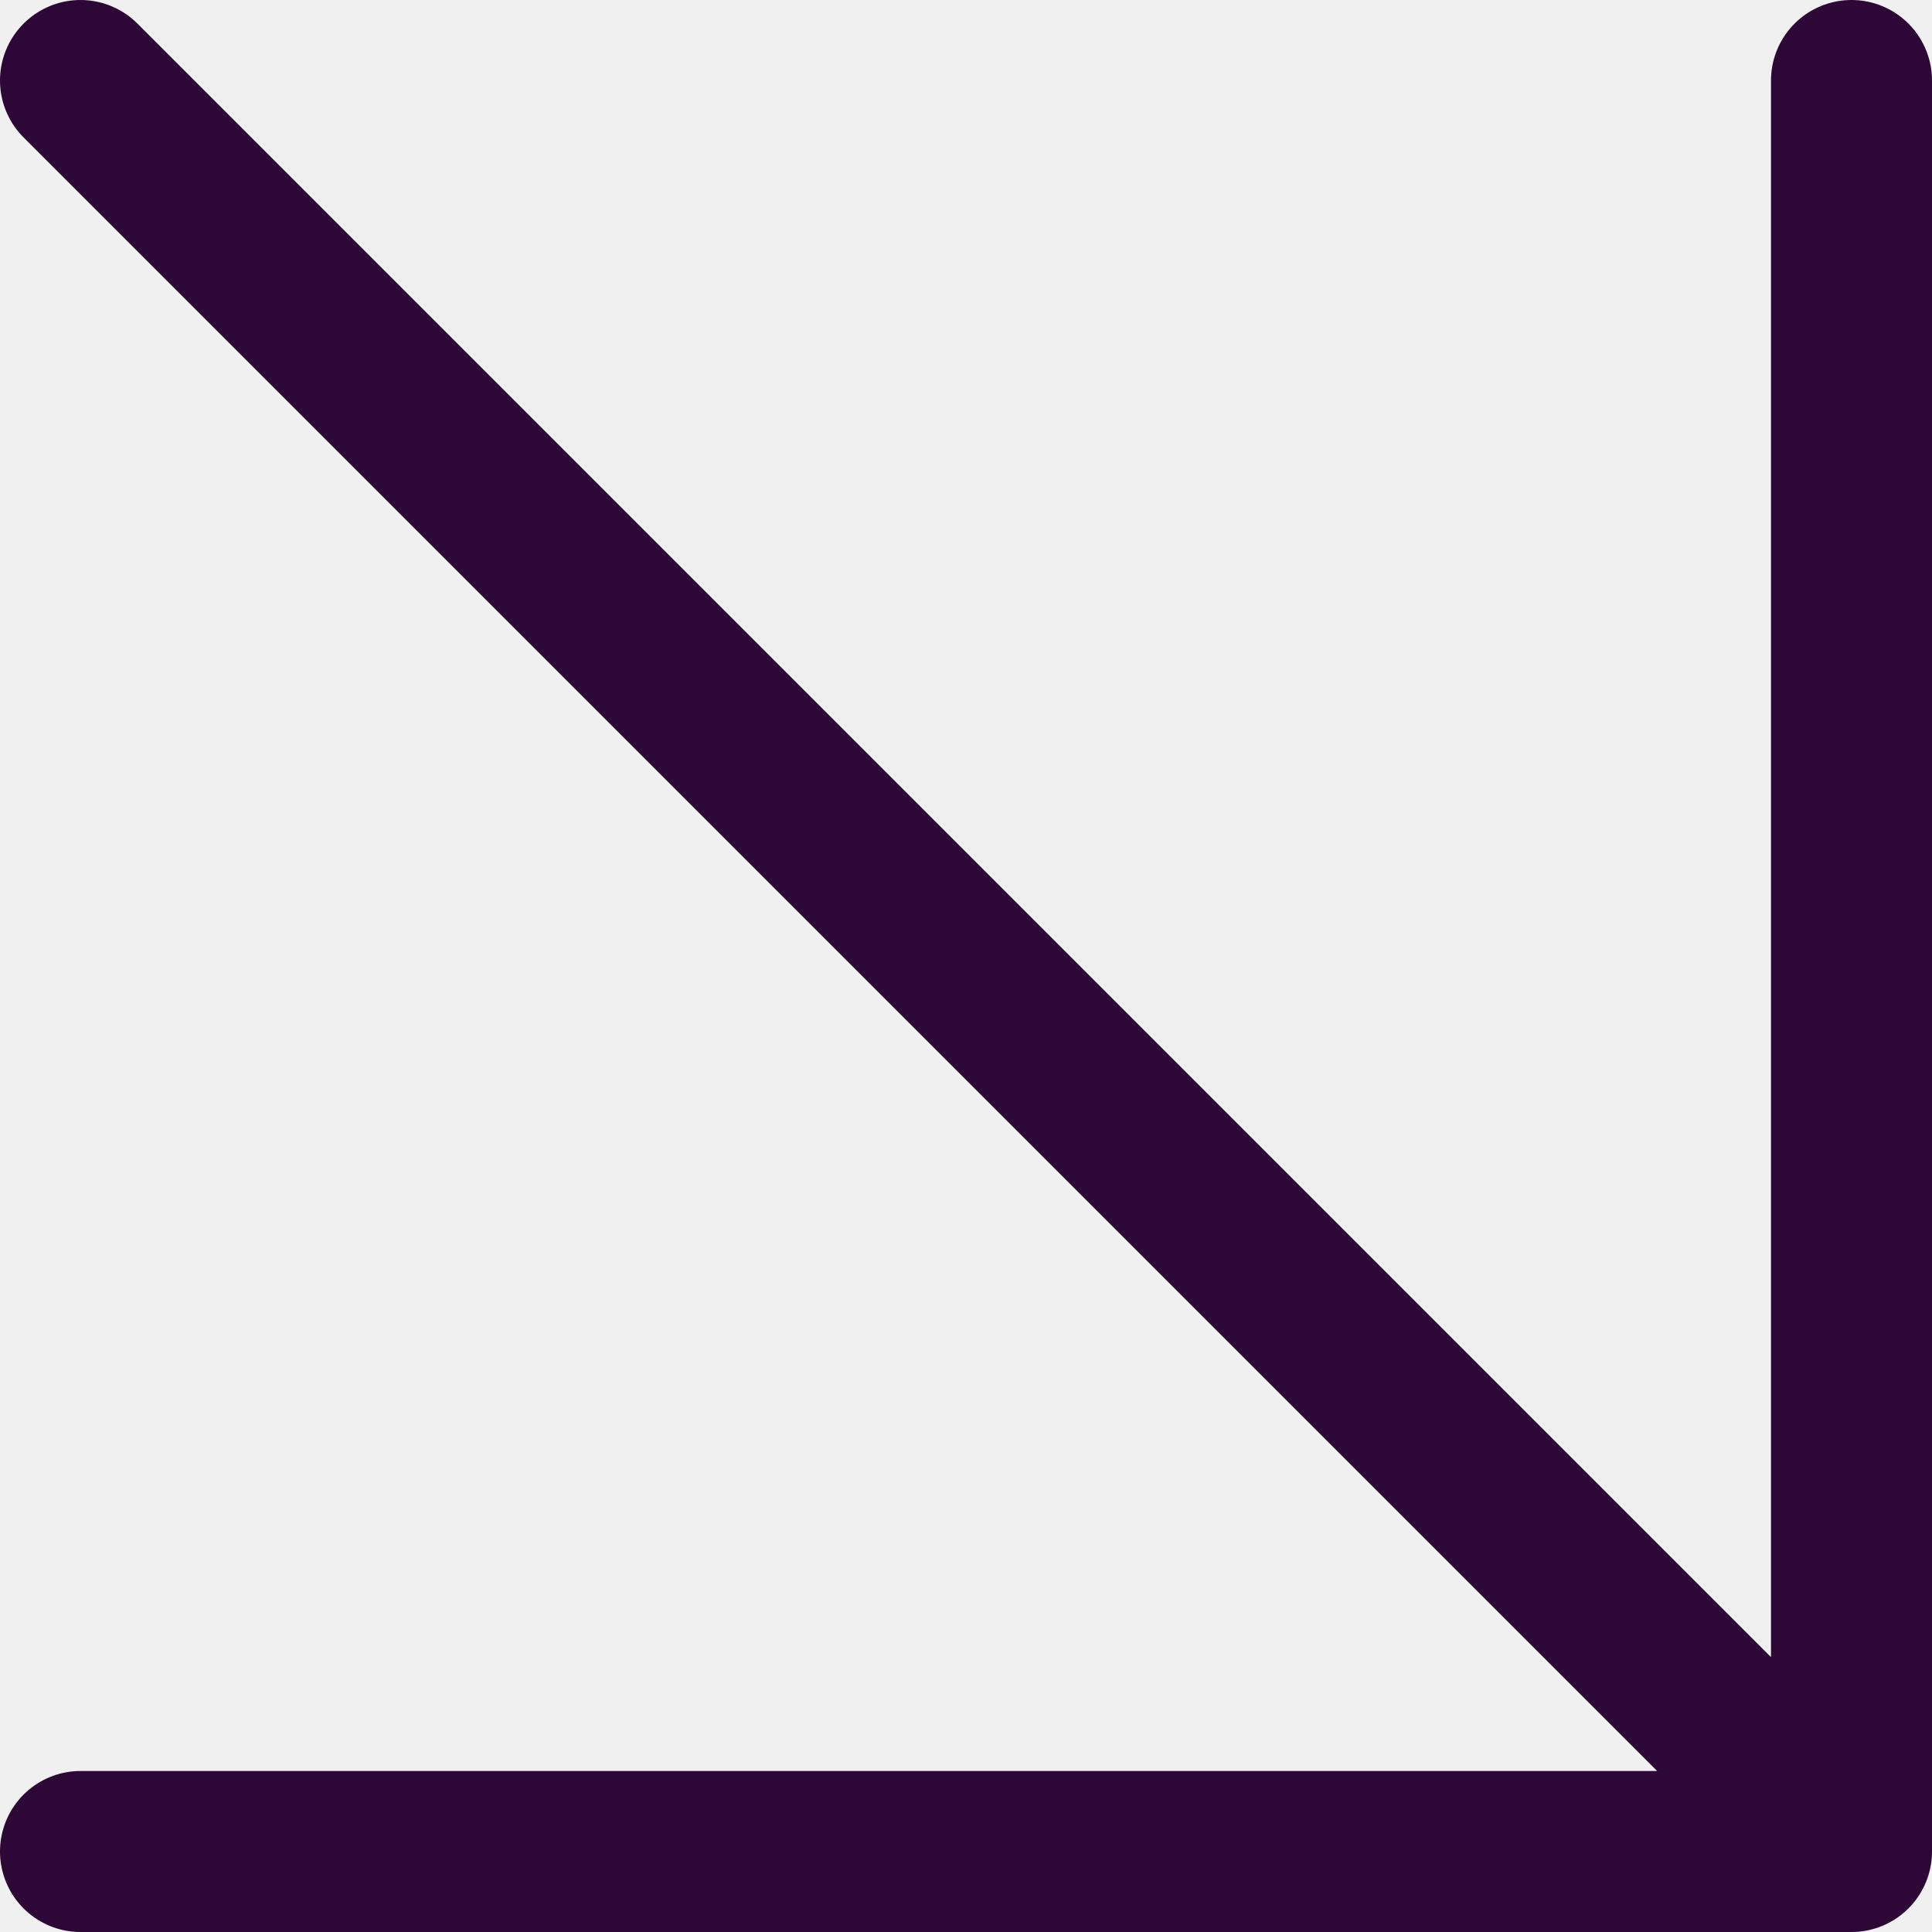
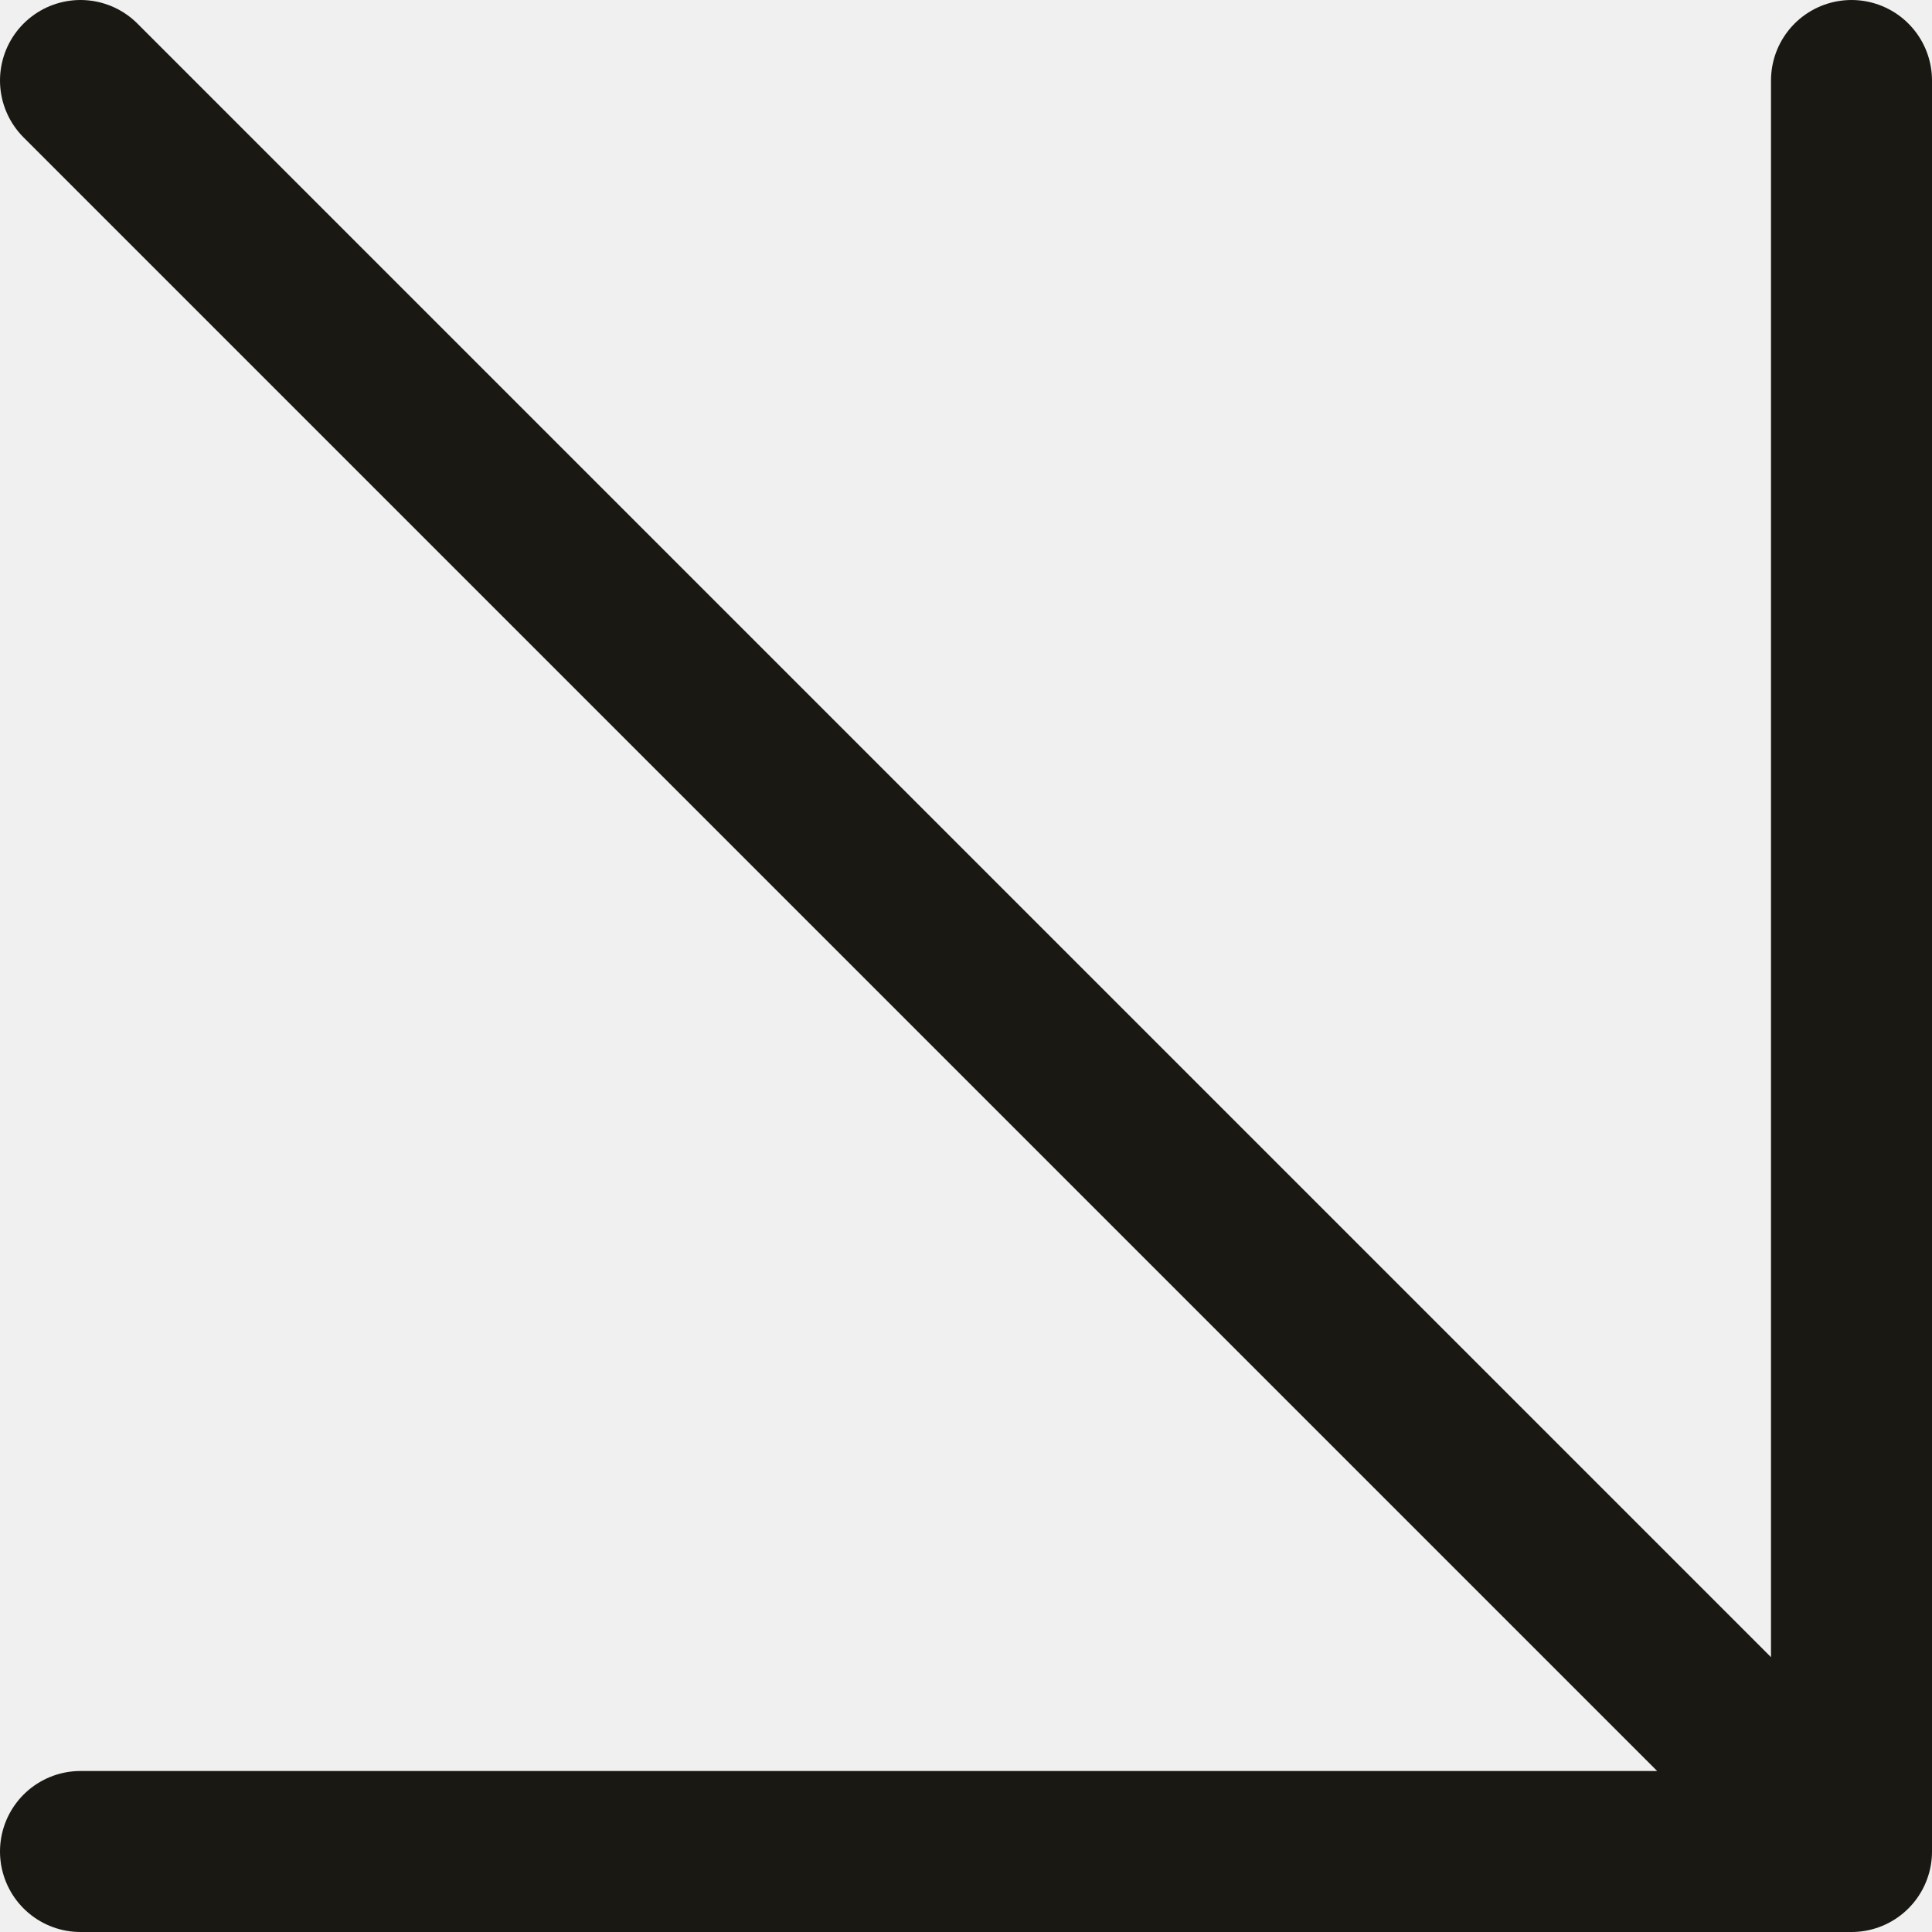
<svg xmlns="http://www.w3.org/2000/svg" width="24" height="24" viewBox="0 0 24 24" fill="none">
  <g id="iconoir:arrow-br" clip-path="url(#clip0_1_36060)">
-     <path id="Vector" d="M1 1L23 23M23 23V1M23 23H1" stroke="#2D0736" stroke-width="2" stroke-linecap="round" stroke-linejoin="round" />
+     <path id="Vector" d="M1 1L23 23M23 23V1M23 23H1" stroke="#191812" stroke-width="2" stroke-linecap="round" stroke-linejoin="round" />
  </g>
  <defs>
    <clipPath id="clip0_1_36060">
      <rect width="24" height="24" fill="white" />
    </clipPath>
  </defs>
</svg>
